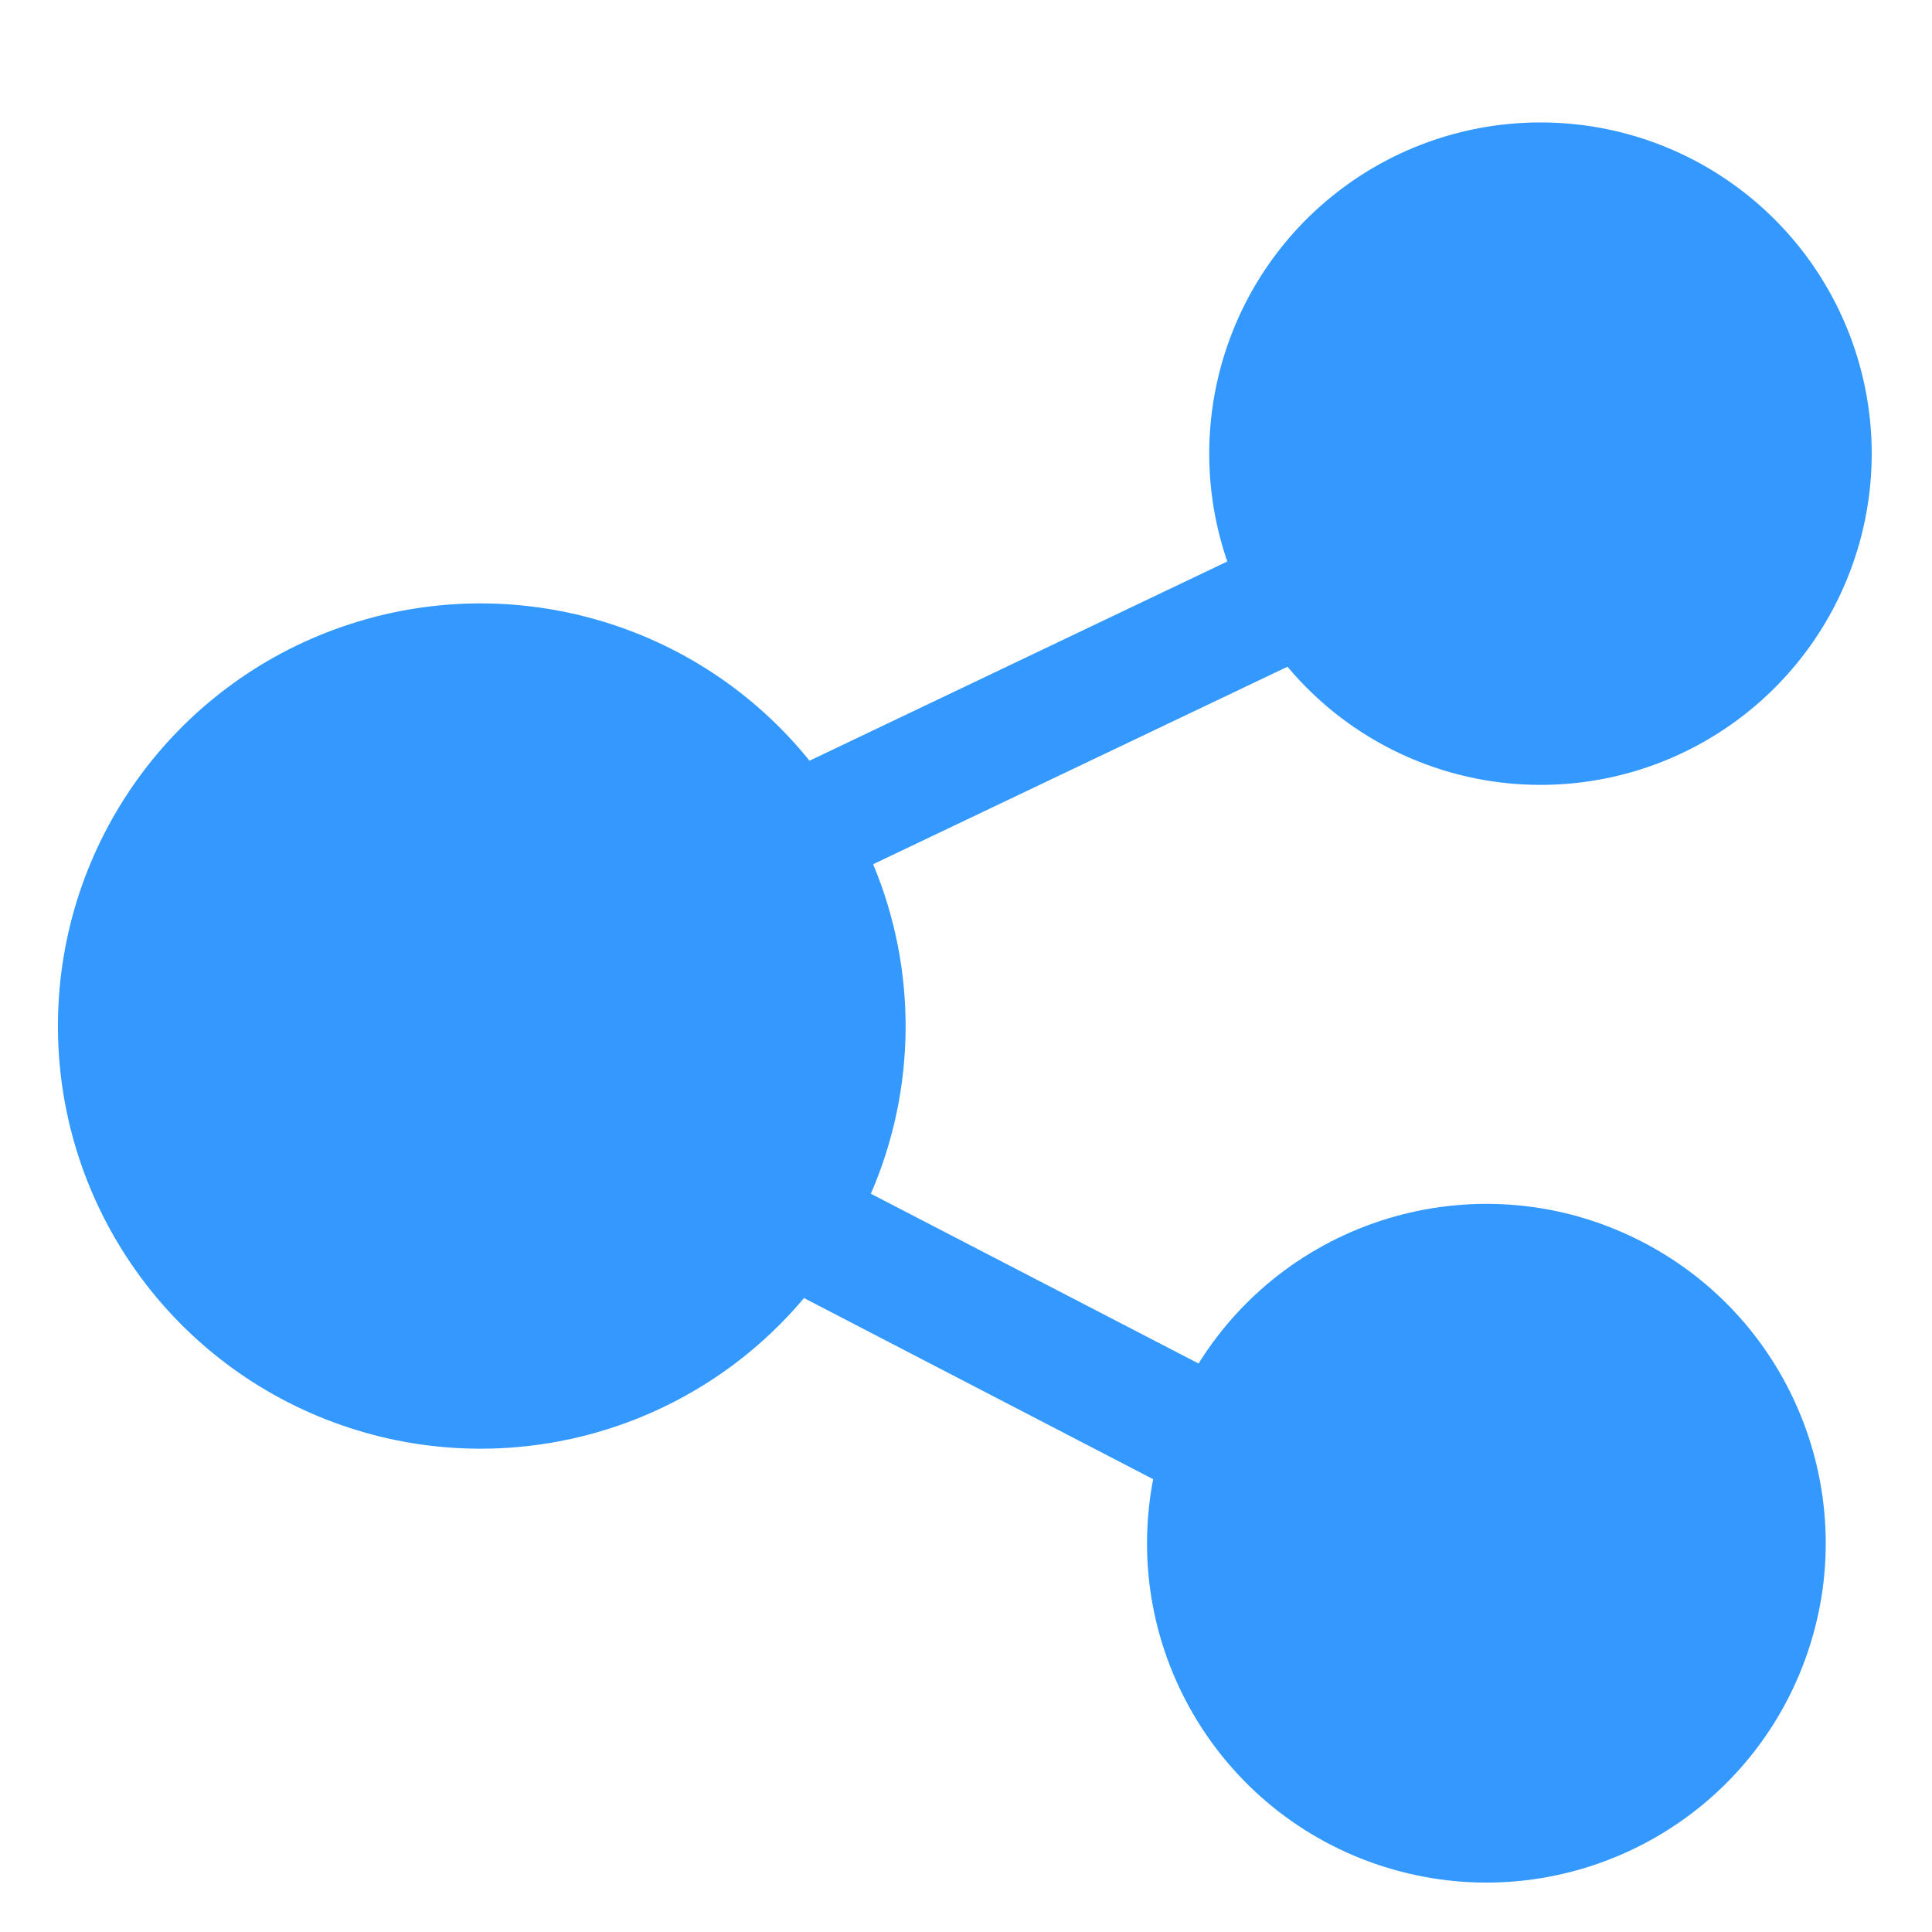
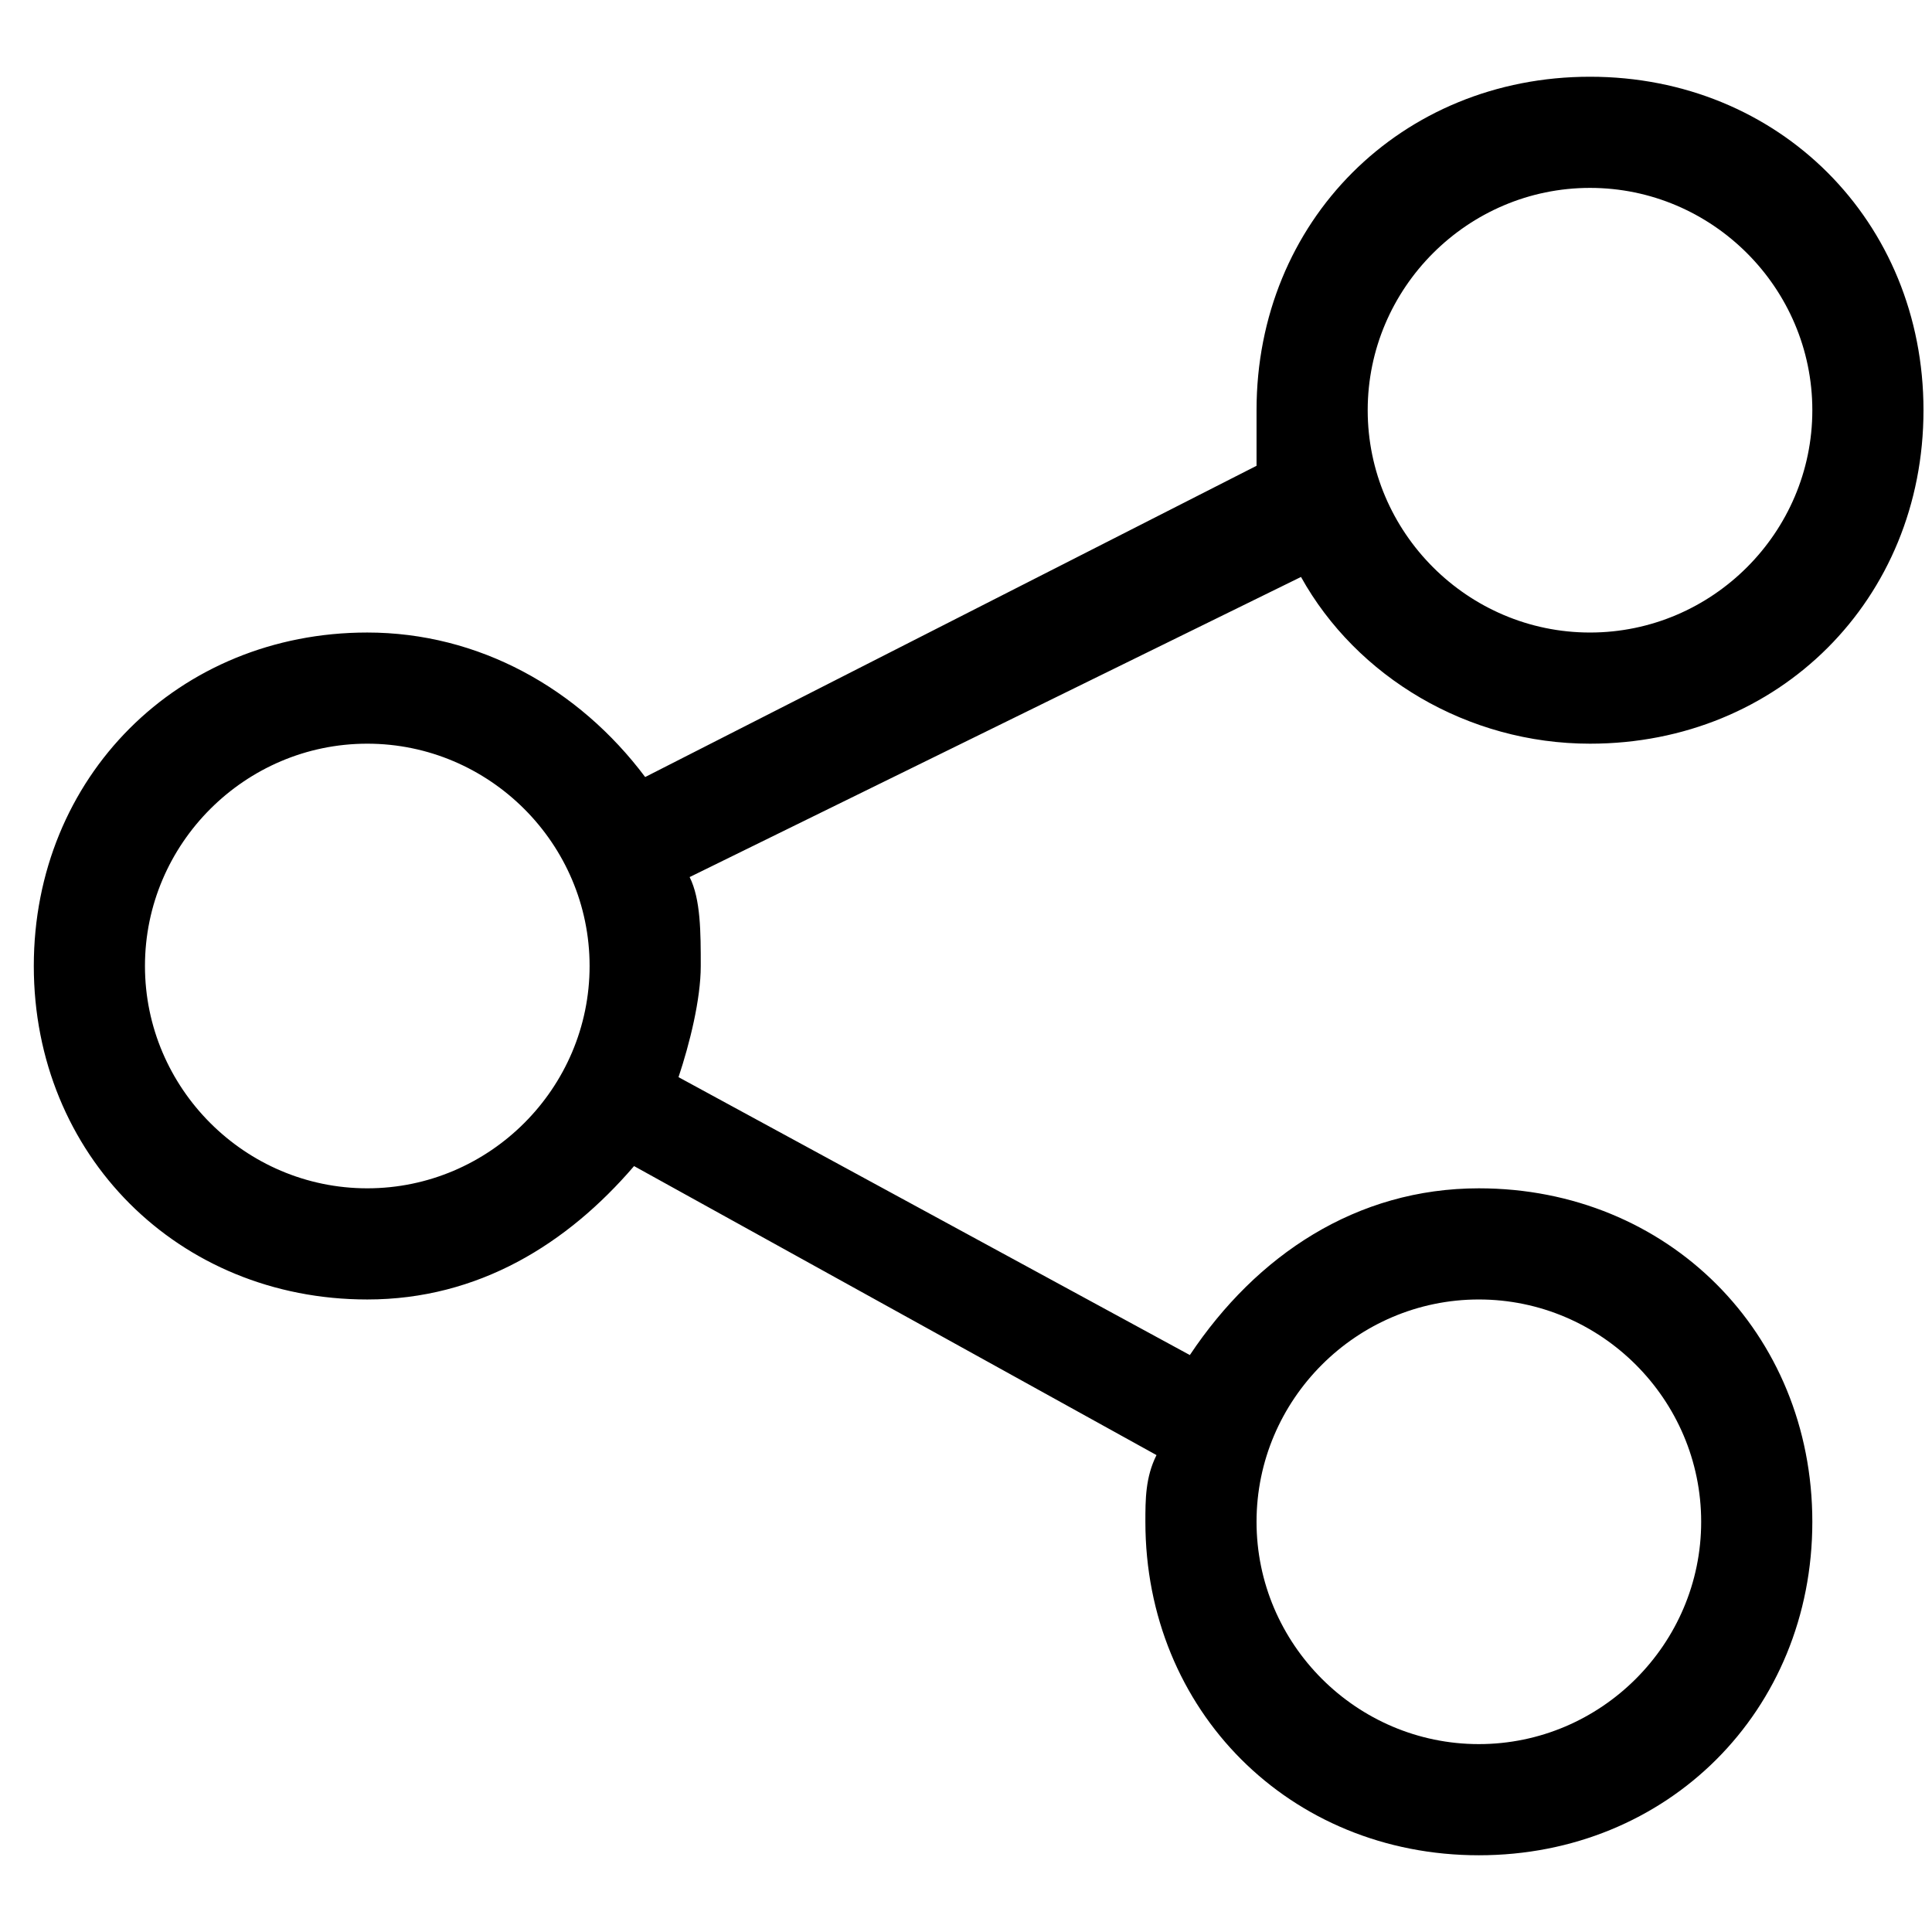
- <svg xmlns="http://www.w3.org/2000/svg" t="1690507057466" class="icon" viewBox="0 0 1024 1024" version="1.1" p-id="2581" width="64" height="64">
-   <path d="M816 416a174.816 174.816 0 0 1-133.6-62.624l-219.616 104.672a222.944 222.944 0 0 1-1.216 174.656l173.696 89.984A179.84 179.84 0 1 1 611.2 784l-185.056-96a224 224 0 1 1 2.912-284.8l221.44-105.6A175.552 175.552 0 1 1 816 416z" fill="#3399FF" p-id="2582" />
+ <svg xmlns="http://www.w3.org/2000/svg" t="1704288747524" class="icon" viewBox="0 0 1024 1024" version="1.1" p-id="823" width="128" height="128">
+   <path d="M612.968 771.23l-276.905-153.181C300.714 659.29 253.581 688.748 194.665 688.748c-100.157 0-176.748-76.591-176.748-176.748s76.591-176.748 176.748-176.748c58.916 0 111.94 29.458 147.29 76.591L665.992 246.879V217.421c0-100.157 76.591-176.748 176.748-176.748s176.748 76.591 176.748 176.748-76.591 176.748-176.748 176.748c-64.807 0-123.723-35.35-153.181-88.374l-324.037 159.073c5.892 11.783 5.892 29.458 5.892 47.133 0 17.675-5.892 41.241-11.783 58.916l271.013 147.29c35.35-53.024 88.374-88.374 153.181-88.374 100.157 0 176.748 76.591 176.748 176.748s-76.591 176.748-176.748 176.748-176.748-76.591-176.748-176.748c0-11.783 0-23.566 5.892-35.35zM194.665 629.832c64.807 0 117.832-53.024 117.832-117.832s-53.024-117.832-117.832-117.832-117.832 53.024-117.832 117.832 53.024 117.832 117.832 117.832z m648.075-294.579c64.807 0 117.832-53.024 117.832-117.832s-53.024-117.832-117.832-117.832-117.832 53.024-117.832 117.832 53.024 117.832 117.832 117.832z m-58.916 589.159c64.807 0 117.832-53.024 117.832-117.832s-53.024-117.832-117.832-117.832-117.832 53.024-117.832 117.832 53.024 117.832 117.832 117.832z" p-id="824" />
</svg>
